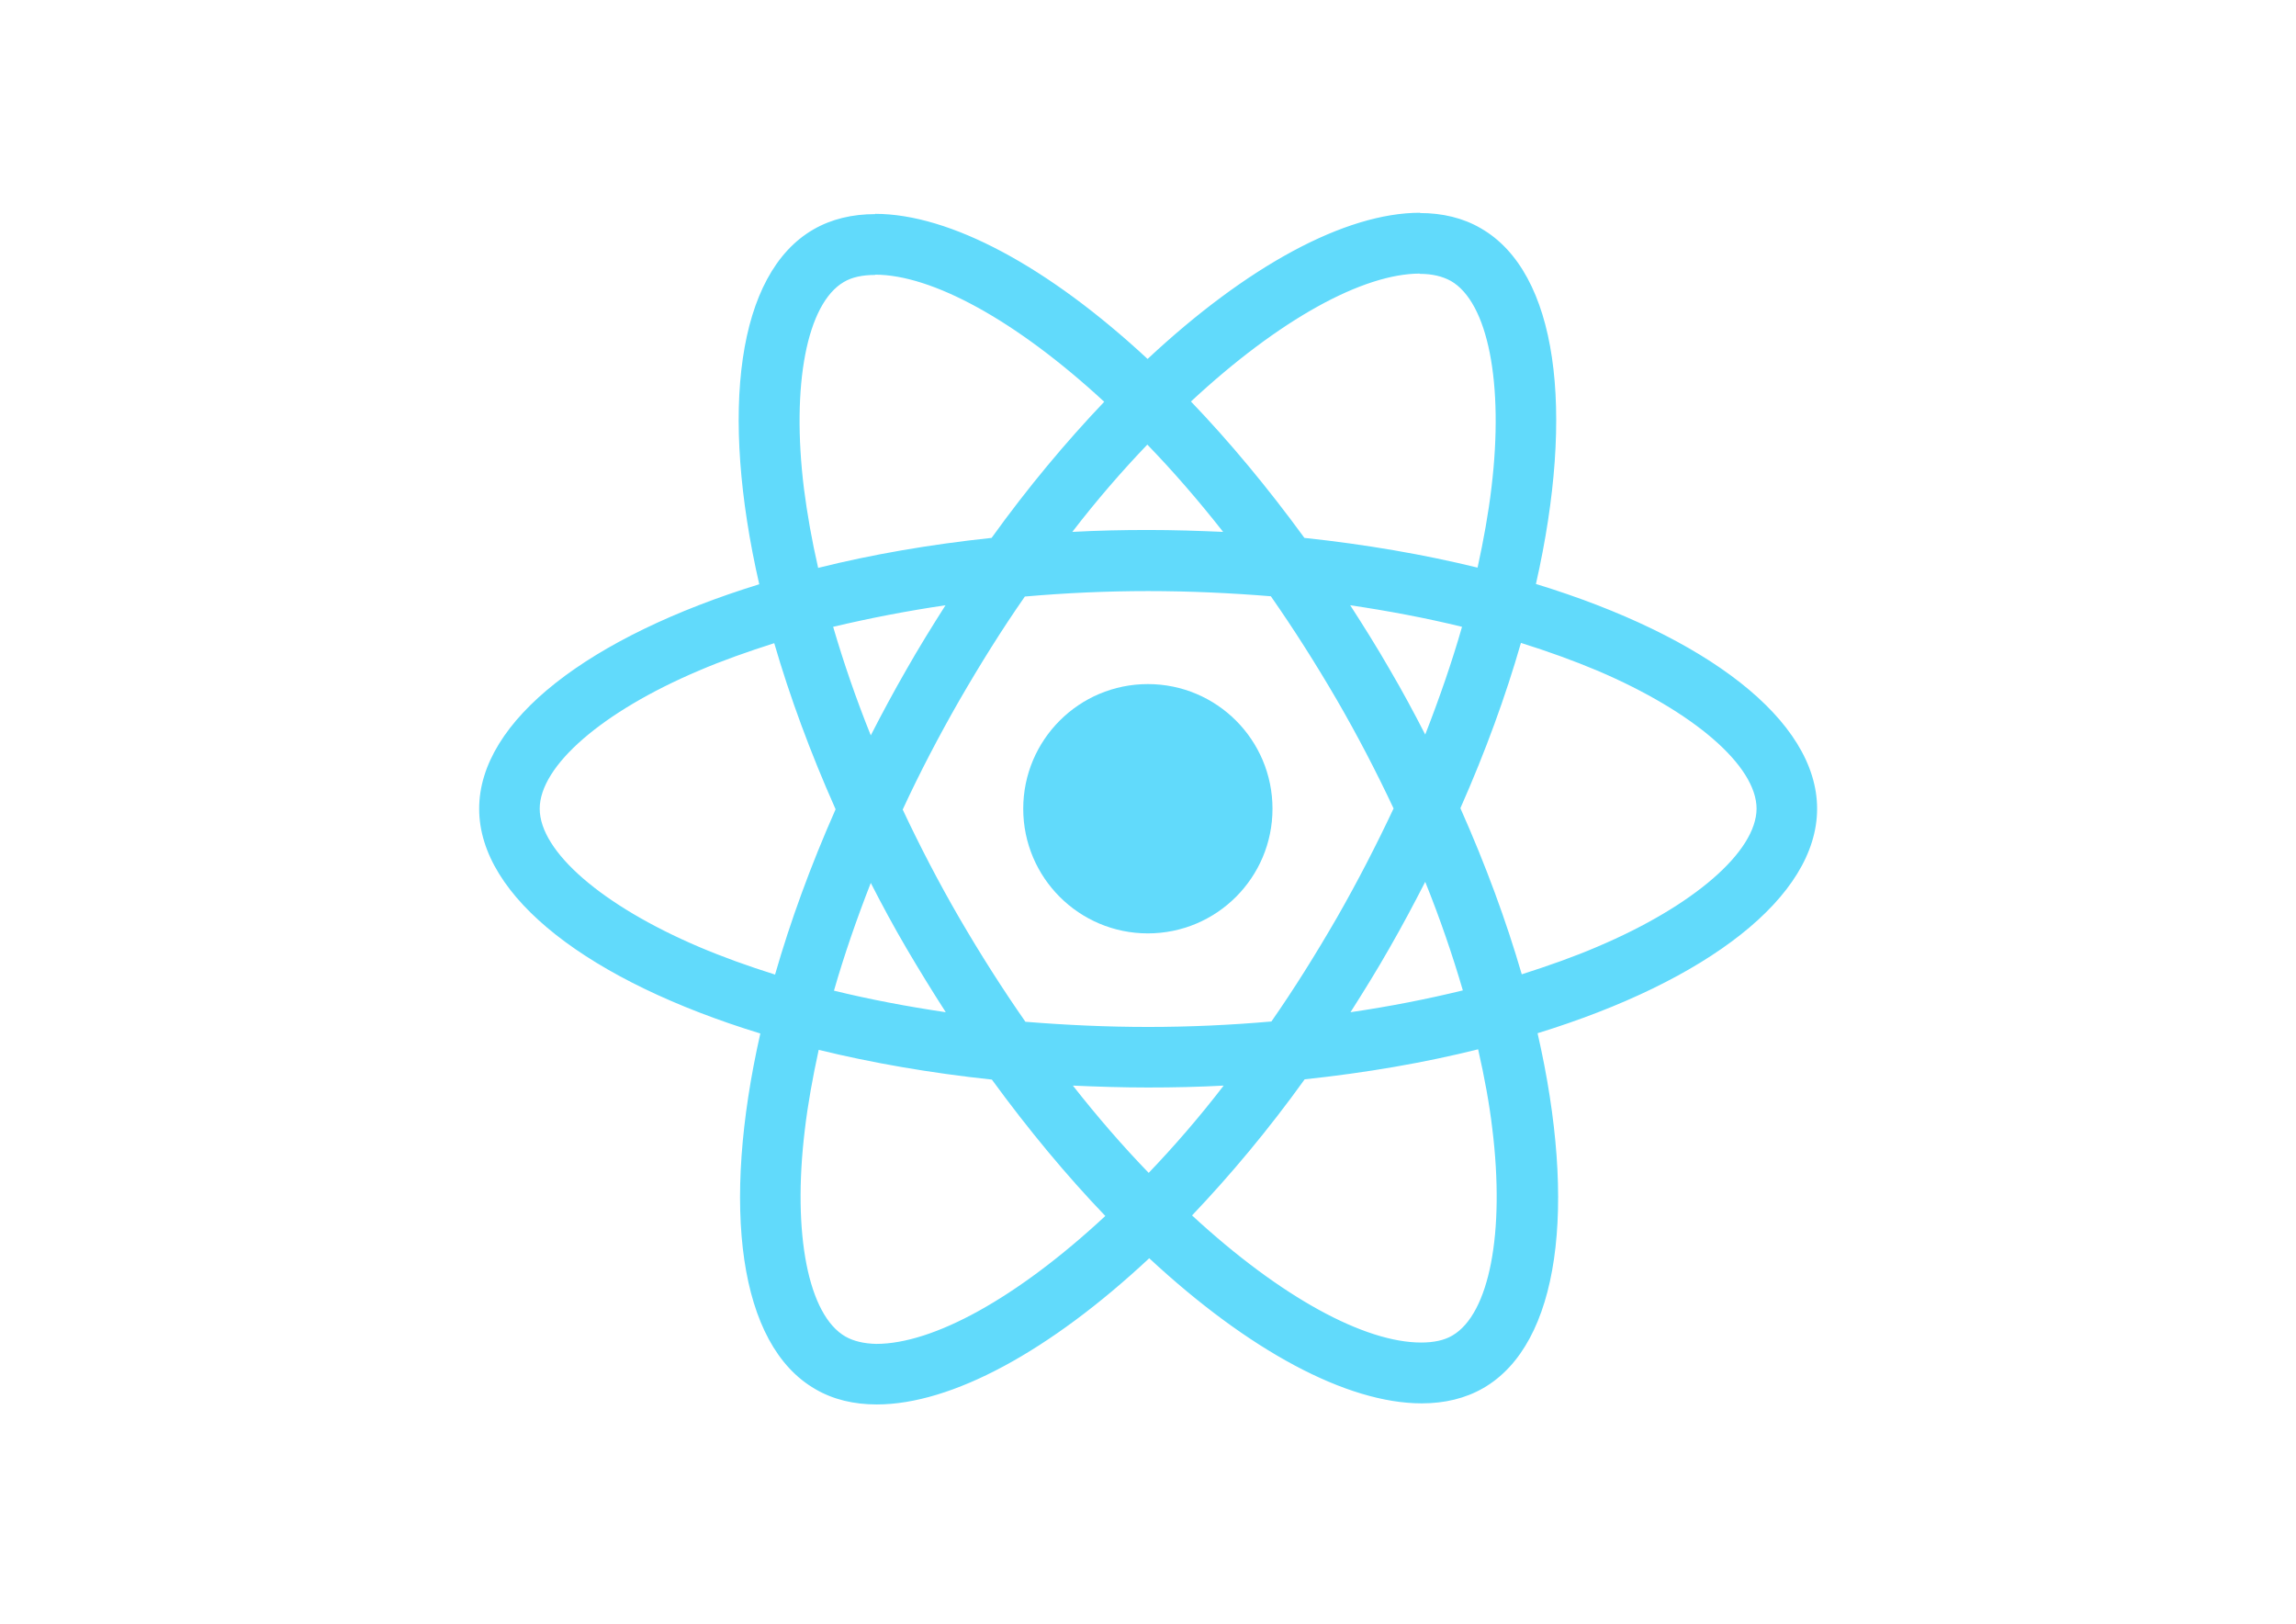
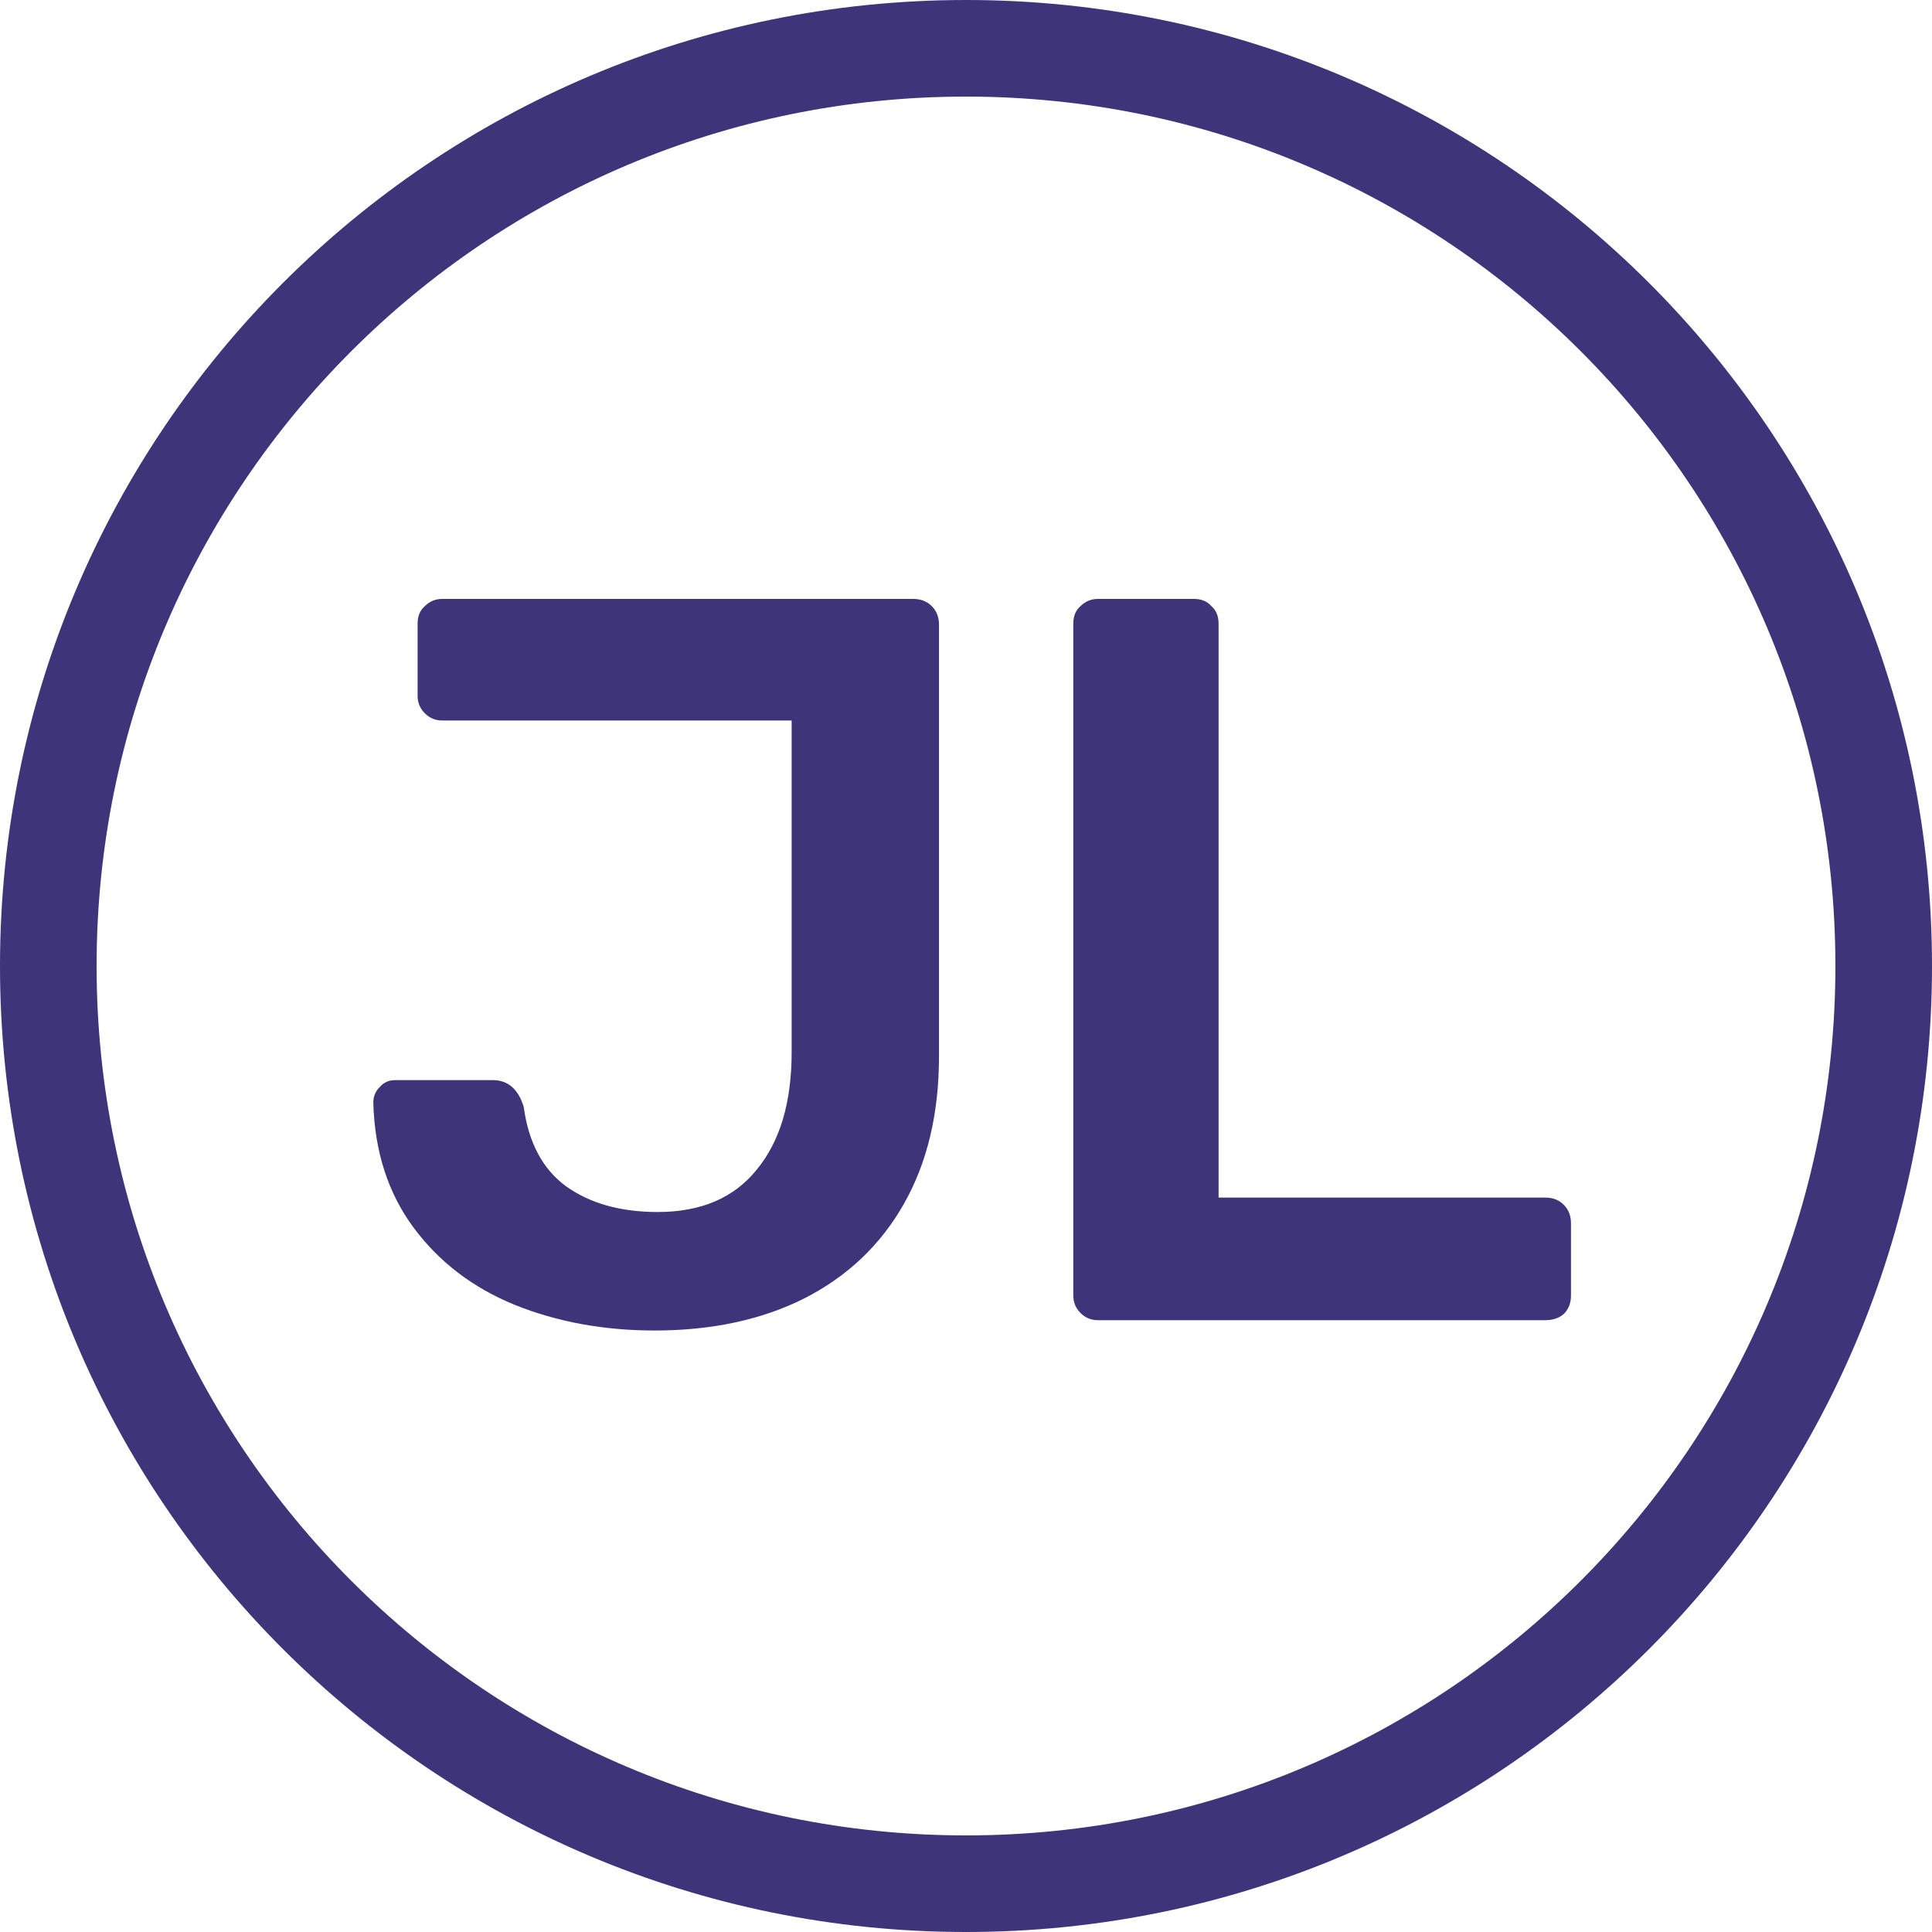
- <svg xmlns="http://www.w3.org/2000/svg" viewBox="0 0 841.9 595.3">
-   <g fill="#61DAFB">
-     <path d="M666.3 296.5c0-32.5-40.7-63.3-103.1-82.4 14.4-63.6 8-114.2-20.2-130.4-6.5-3.8-14.1-5.6-22.4-5.6v22.3c4.6 0 8.3.9 11.4 2.6 13.6 7.8 19.5 37.5 14.9 75.7-1.1 9.4-2.9 19.3-5.1 29.4-19.6-4.8-41-8.5-63.5-10.9-13.5-18.5-27.5-35.3-41.6-50 32.6-30.3 63.2-46.9 84-46.9V78c-27.5 0-63.5 19.6-99.9 53.6-36.4-33.8-72.4-53.2-99.9-53.2v22.3c20.7 0 51.4 16.5 84 46.6-14 14.7-28 31.4-41.3 49.9-22.6 2.4-44 6.1-63.6 11-2.3-10-4-19.7-5.2-29-4.7-38.2 1.1-67.9 14.6-75.8 3-1.8 6.9-2.6 11.5-2.6V78.5c-8.4 0-16 1.8-22.6 5.6-28.1 16.2-34.4 66.7-19.9 130.1-62.2 19.2-102.7 49.9-102.7 82.3 0 32.5 40.7 63.3 103.1 82.4-14.4 63.6-8 114.2 20.2 130.4 6.5 3.8 14.1 5.6 22.5 5.6 27.5 0 63.5-19.6 99.9-53.6 36.4 33.8 72.4 53.2 99.9 53.2 8.4 0 16-1.8 22.6-5.6 28.1-16.2 34.4-66.7 19.9-130.1 62-19.1 102.5-49.9 102.5-82.3zm-130.2-66.7c-3.7 12.9-8.3 26.2-13.5 39.5-4.1-8-8.4-16-13.1-24-4.6-8-9.5-15.8-14.4-23.4 14.2 2.1 27.9 4.7 41 7.9zm-45.8 106.5c-7.8 13.5-15.8 26.3-24.1 38.2-14.9 1.3-30 2-45.2 2-15.1 0-30.2-.7-45-1.9-8.3-11.9-16.4-24.6-24.2-38-7.6-13.1-14.5-26.4-20.8-39.8 6.2-13.4 13.2-26.8 20.7-39.9 7.8-13.5 15.8-26.3 24.1-38.2 14.9-1.3 30-2 45.2-2 15.1 0 30.2.7 45 1.9 8.3 11.9 16.4 24.6 24.2 38 7.6 13.1 14.5 26.4 20.8 39.8-6.3 13.4-13.2 26.8-20.7 39.9zm32.3-13c5.4 13.4 10 26.8 13.8 39.8-13.1 3.2-26.9 5.9-41.2 8 4.9-7.7 9.8-15.6 14.4-23.7 4.6-8 8.9-16.1 13-24.1zM421.2 430c-9.3-9.6-18.6-20.3-27.8-32 9 .4 18.2.7 27.5.7 9.4 0 18.7-.2 27.8-.7-9 11.7-18.3 22.4-27.5 32zm-74.4-58.9c-14.2-2.1-27.9-4.7-41-7.9 3.7-12.9 8.3-26.2 13.5-39.5 4.1 8 8.4 16 13.1 24 4.7 8 9.5 15.8 14.4 23.4zM420.7 163c9.3 9.6 18.6 20.3 27.8 32-9-.4-18.2-.7-27.5-.7-9.4 0-18.7.2-27.8.7 9-11.7 18.3-22.4 27.5-32zm-74 58.9c-4.9 7.7-9.8 15.6-14.4 23.7-4.6 8-8.9 16-13 24-5.4-13.4-10-26.8-13.8-39.8 13.1-3.1 26.9-5.8 41.2-7.9zm-90.5 125.2c-35.4-15.1-58.3-34.9-58.3-50.6 0-15.7 22.9-35.6 58.3-50.6 8.6-3.7 18-7 27.7-10.1 5.7 19.6 13.2 40 22.5 60.9-9.2 20.8-16.6 41.1-22.2 60.6-9.9-3.1-19.3-6.5-28-10.2zM310 490c-13.6-7.8-19.5-37.5-14.9-75.7 1.1-9.4 2.9-19.3 5.1-29.4 19.6 4.8 41 8.5 63.5 10.9 13.5 18.5 27.5 35.3 41.6 50-32.6 30.3-63.2 46.9-84 46.9-4.5-.1-8.3-1-11.3-2.7zm237.2-76.2c4.7 38.2-1.1 67.9-14.6 75.8-3 1.8-6.9 2.6-11.5 2.6-20.7 0-51.4-16.5-84-46.6 14-14.7 28-31.4 41.3-49.9 22.6-2.4 44-6.1 63.6-11 2.3 10.1 4.1 19.8 5.2 29.1zm38.5-66.7c-8.6 3.7-18 7-27.7 10.1-5.7-19.6-13.2-40-22.5-60.9 9.2-20.8 16.6-41.1 22.2-60.6 9.9 3.1 19.3 6.5 28.1 10.2 35.4 15.1 58.3 34.9 58.3 50.6-.1 15.7-23 35.6-58.4 50.6zM320.8 78.4z" />
-     <circle cx="420.9" cy="296.5" r="45.7" />
-     <path d="M520.5 78.1z" />
-   </g>
+ <svg xmlns="http://www.w3.org/2000/svg" width="300" height="300" viewBox="0 0 300 300" fill="none">
+   <path fill-rule="evenodd" clip-rule="evenodd" d="M150 285C224.558 285 285 224.558 285 150C285 75.442 224.558 15 150 15C75.442 15 15 75.442 15 150C15 224.558 75.442 285 150 285ZM150 300C232.843 300 300 232.843 300 150C300 67.157 232.843 0 150 0C67.157 0 0 67.157 0 150C0 232.843 67.157 300 150 300Z" fill="#3E3479" />
+   <path d="M101.646 206.6C93.753 206.6 86.5 205.267 79.886 202.6C73.38 199.933 68.153 195.933 64.206 190.6C60.26 185.267 58.18 178.813 57.966 171.24C57.966 170.28 58.286 169.48 58.926 168.84C59.566 168.093 60.366 167.72 61.326 167.72H76.526C78.873 167.72 80.473 169.107 81.326 171.88C82.073 177.427 84.26 181.533 87.886 184.2C91.62 186.867 96.366 188.2 102.126 188.2C108.846 188.2 113.966 186.013 117.486 181.64C121.113 177.267 122.926 171.187 122.926 163.4V111.88H68.686C67.62 111.88 66.713 111.507 65.966 110.76C65.22 110.013 64.846 109.107 64.846 108.04V96.84C64.846 95.667 65.22 94.76 65.966 94.12C66.713 93.373 67.62 93 68.686 93H141.806C142.98 93 143.94 93.373 144.686 94.12C145.433 94.867 145.806 95.827 145.806 97V164.04C145.806 172.893 143.993 180.52 140.366 186.92C136.74 193.32 131.566 198.227 124.846 201.64C118.233 204.947 110.5 206.6 101.646 206.6Z" fill="#3E3479" />
+   <path d="M170.501 205C169.435 205 168.528 204.627 167.781 203.88C167.035 203.133 166.661 202.227 166.661 201.16V96.84C166.661 95.667 167.035 94.76 167.781 94.12C168.528 93.373 169.435 93 170.501 93H185.381C186.555 93 187.461 93.373 188.101 94.12C188.848 94.76 189.221 95.667 189.221 96.84V185.96H239.941C241.115 185.96 242.075 186.333 242.821 187.08C243.568 187.827 243.941 188.787 243.941 189.96V201.16C243.941 202.333 243.568 203.293 242.821 204.04C242.075 204.68 241.115 205 239.941 205H170.501Z" fill="#3E3479" />
</svg>
